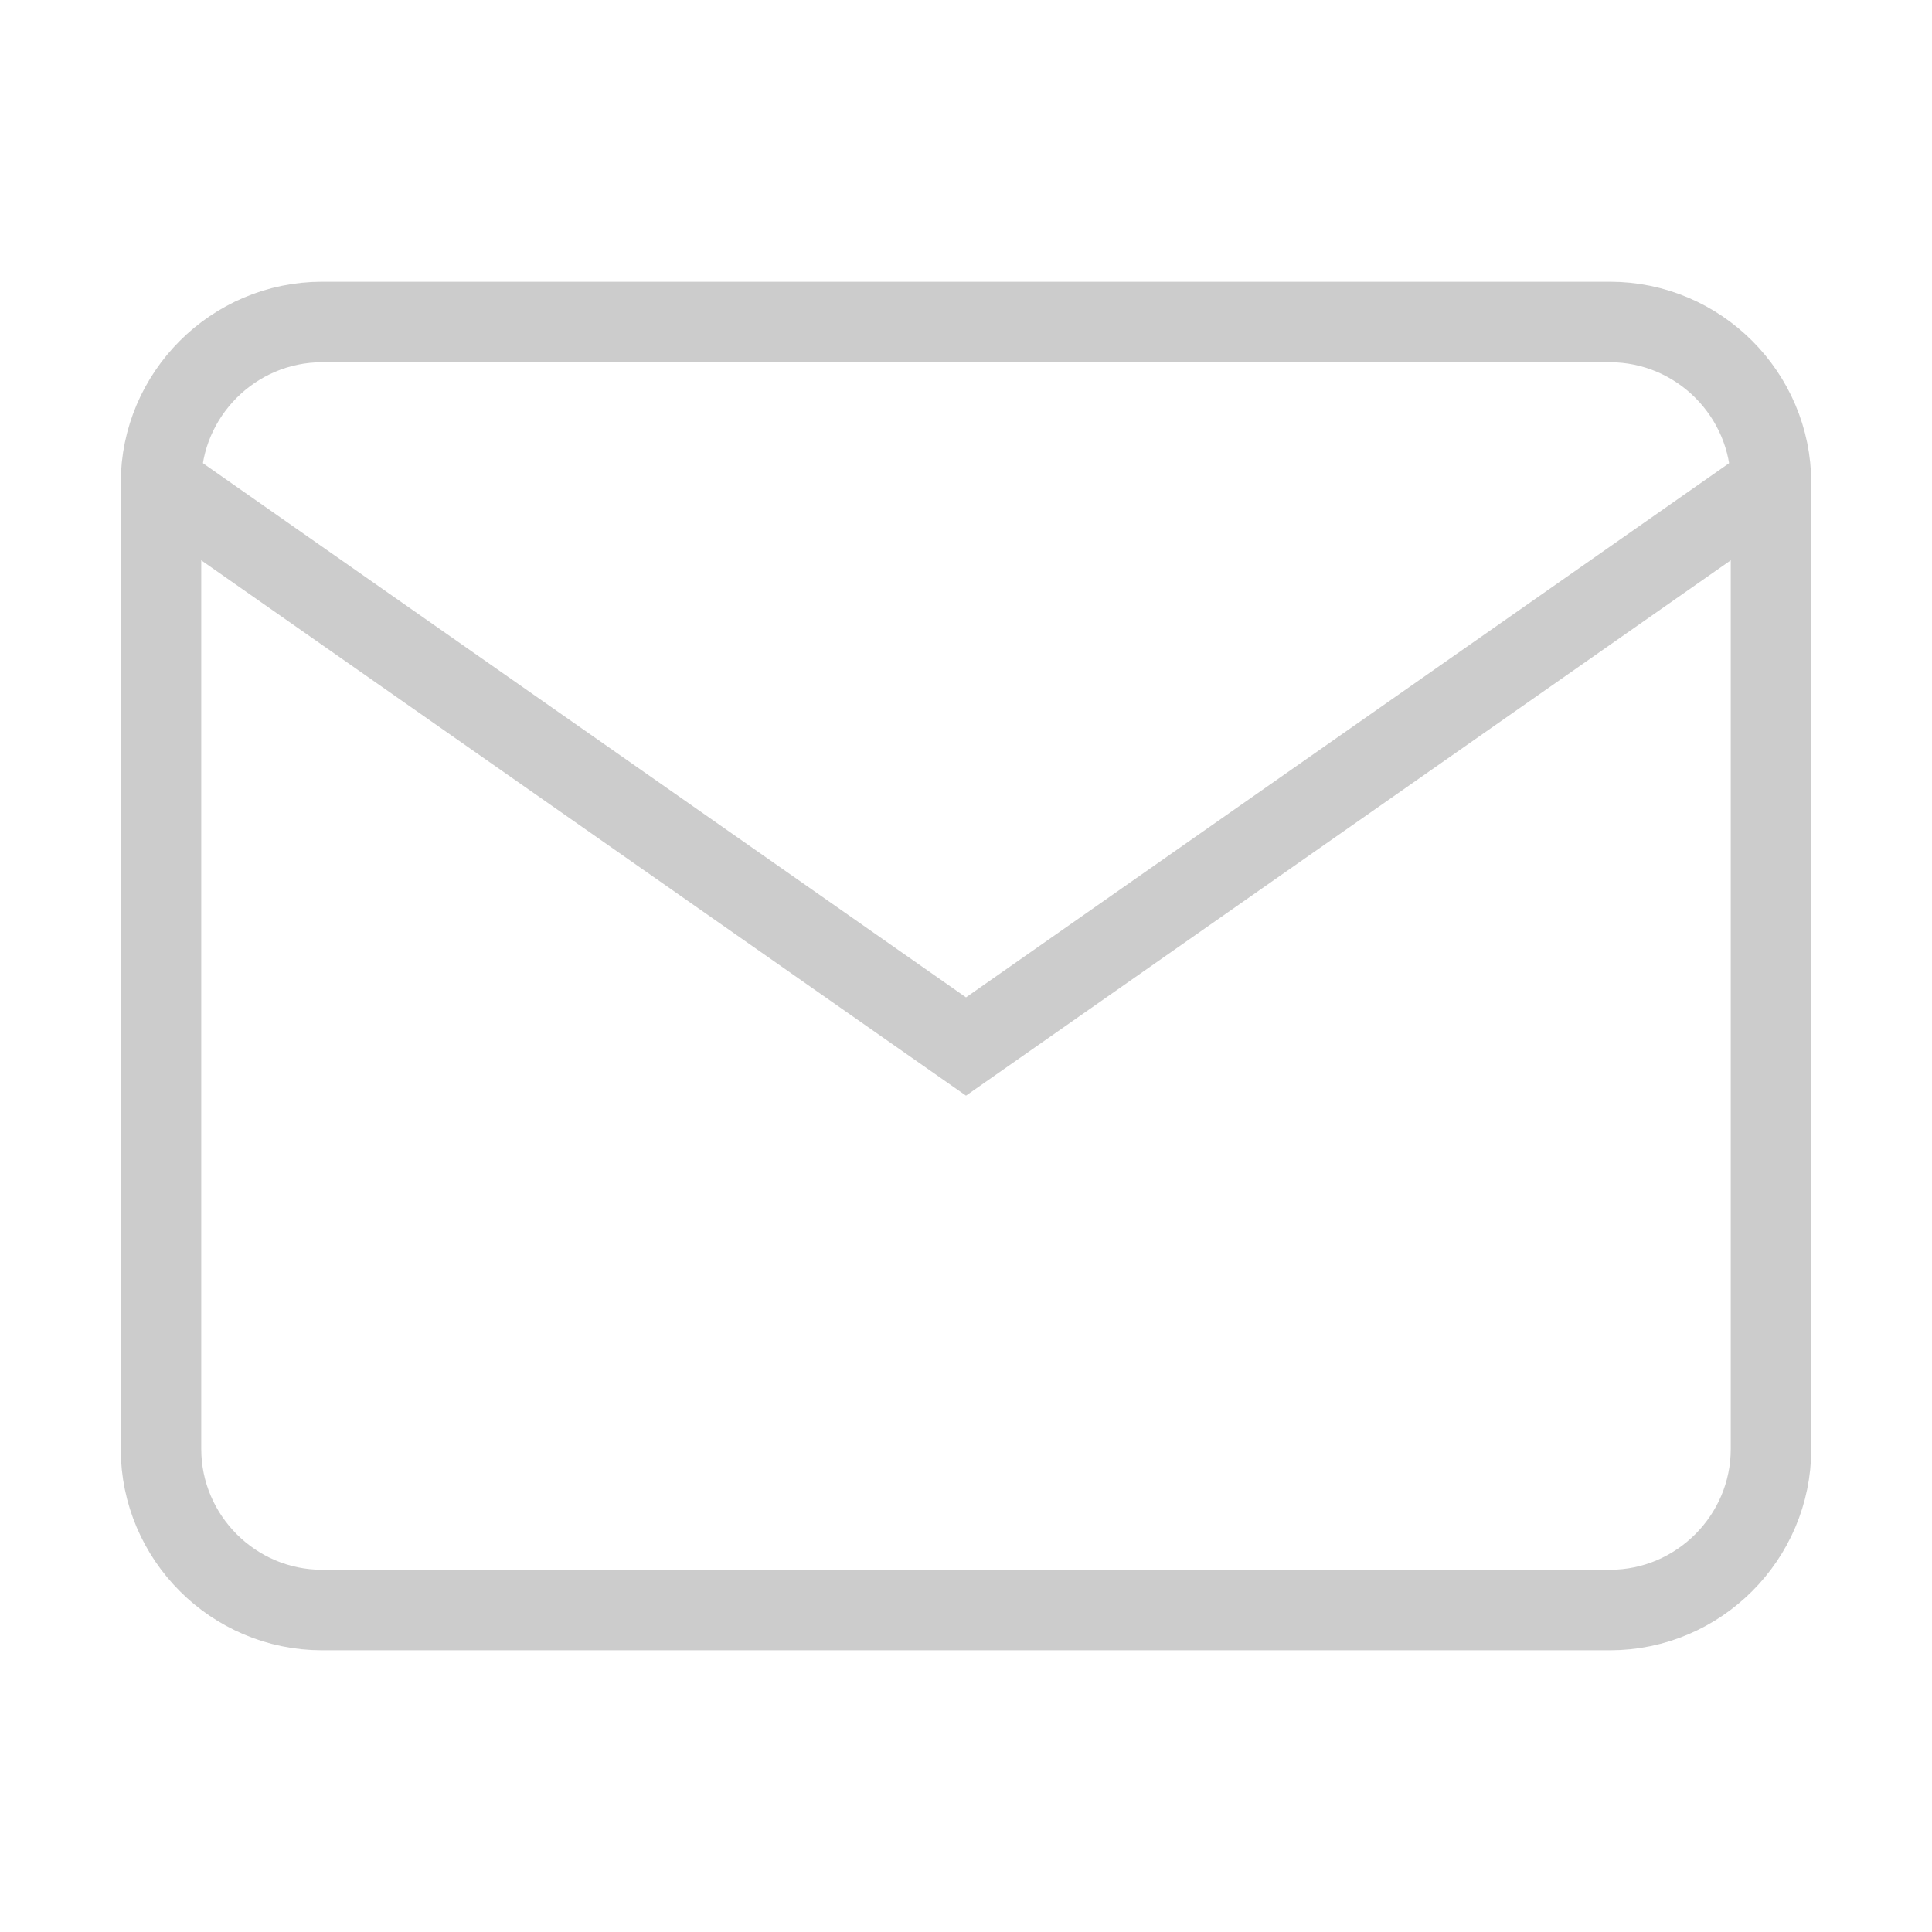
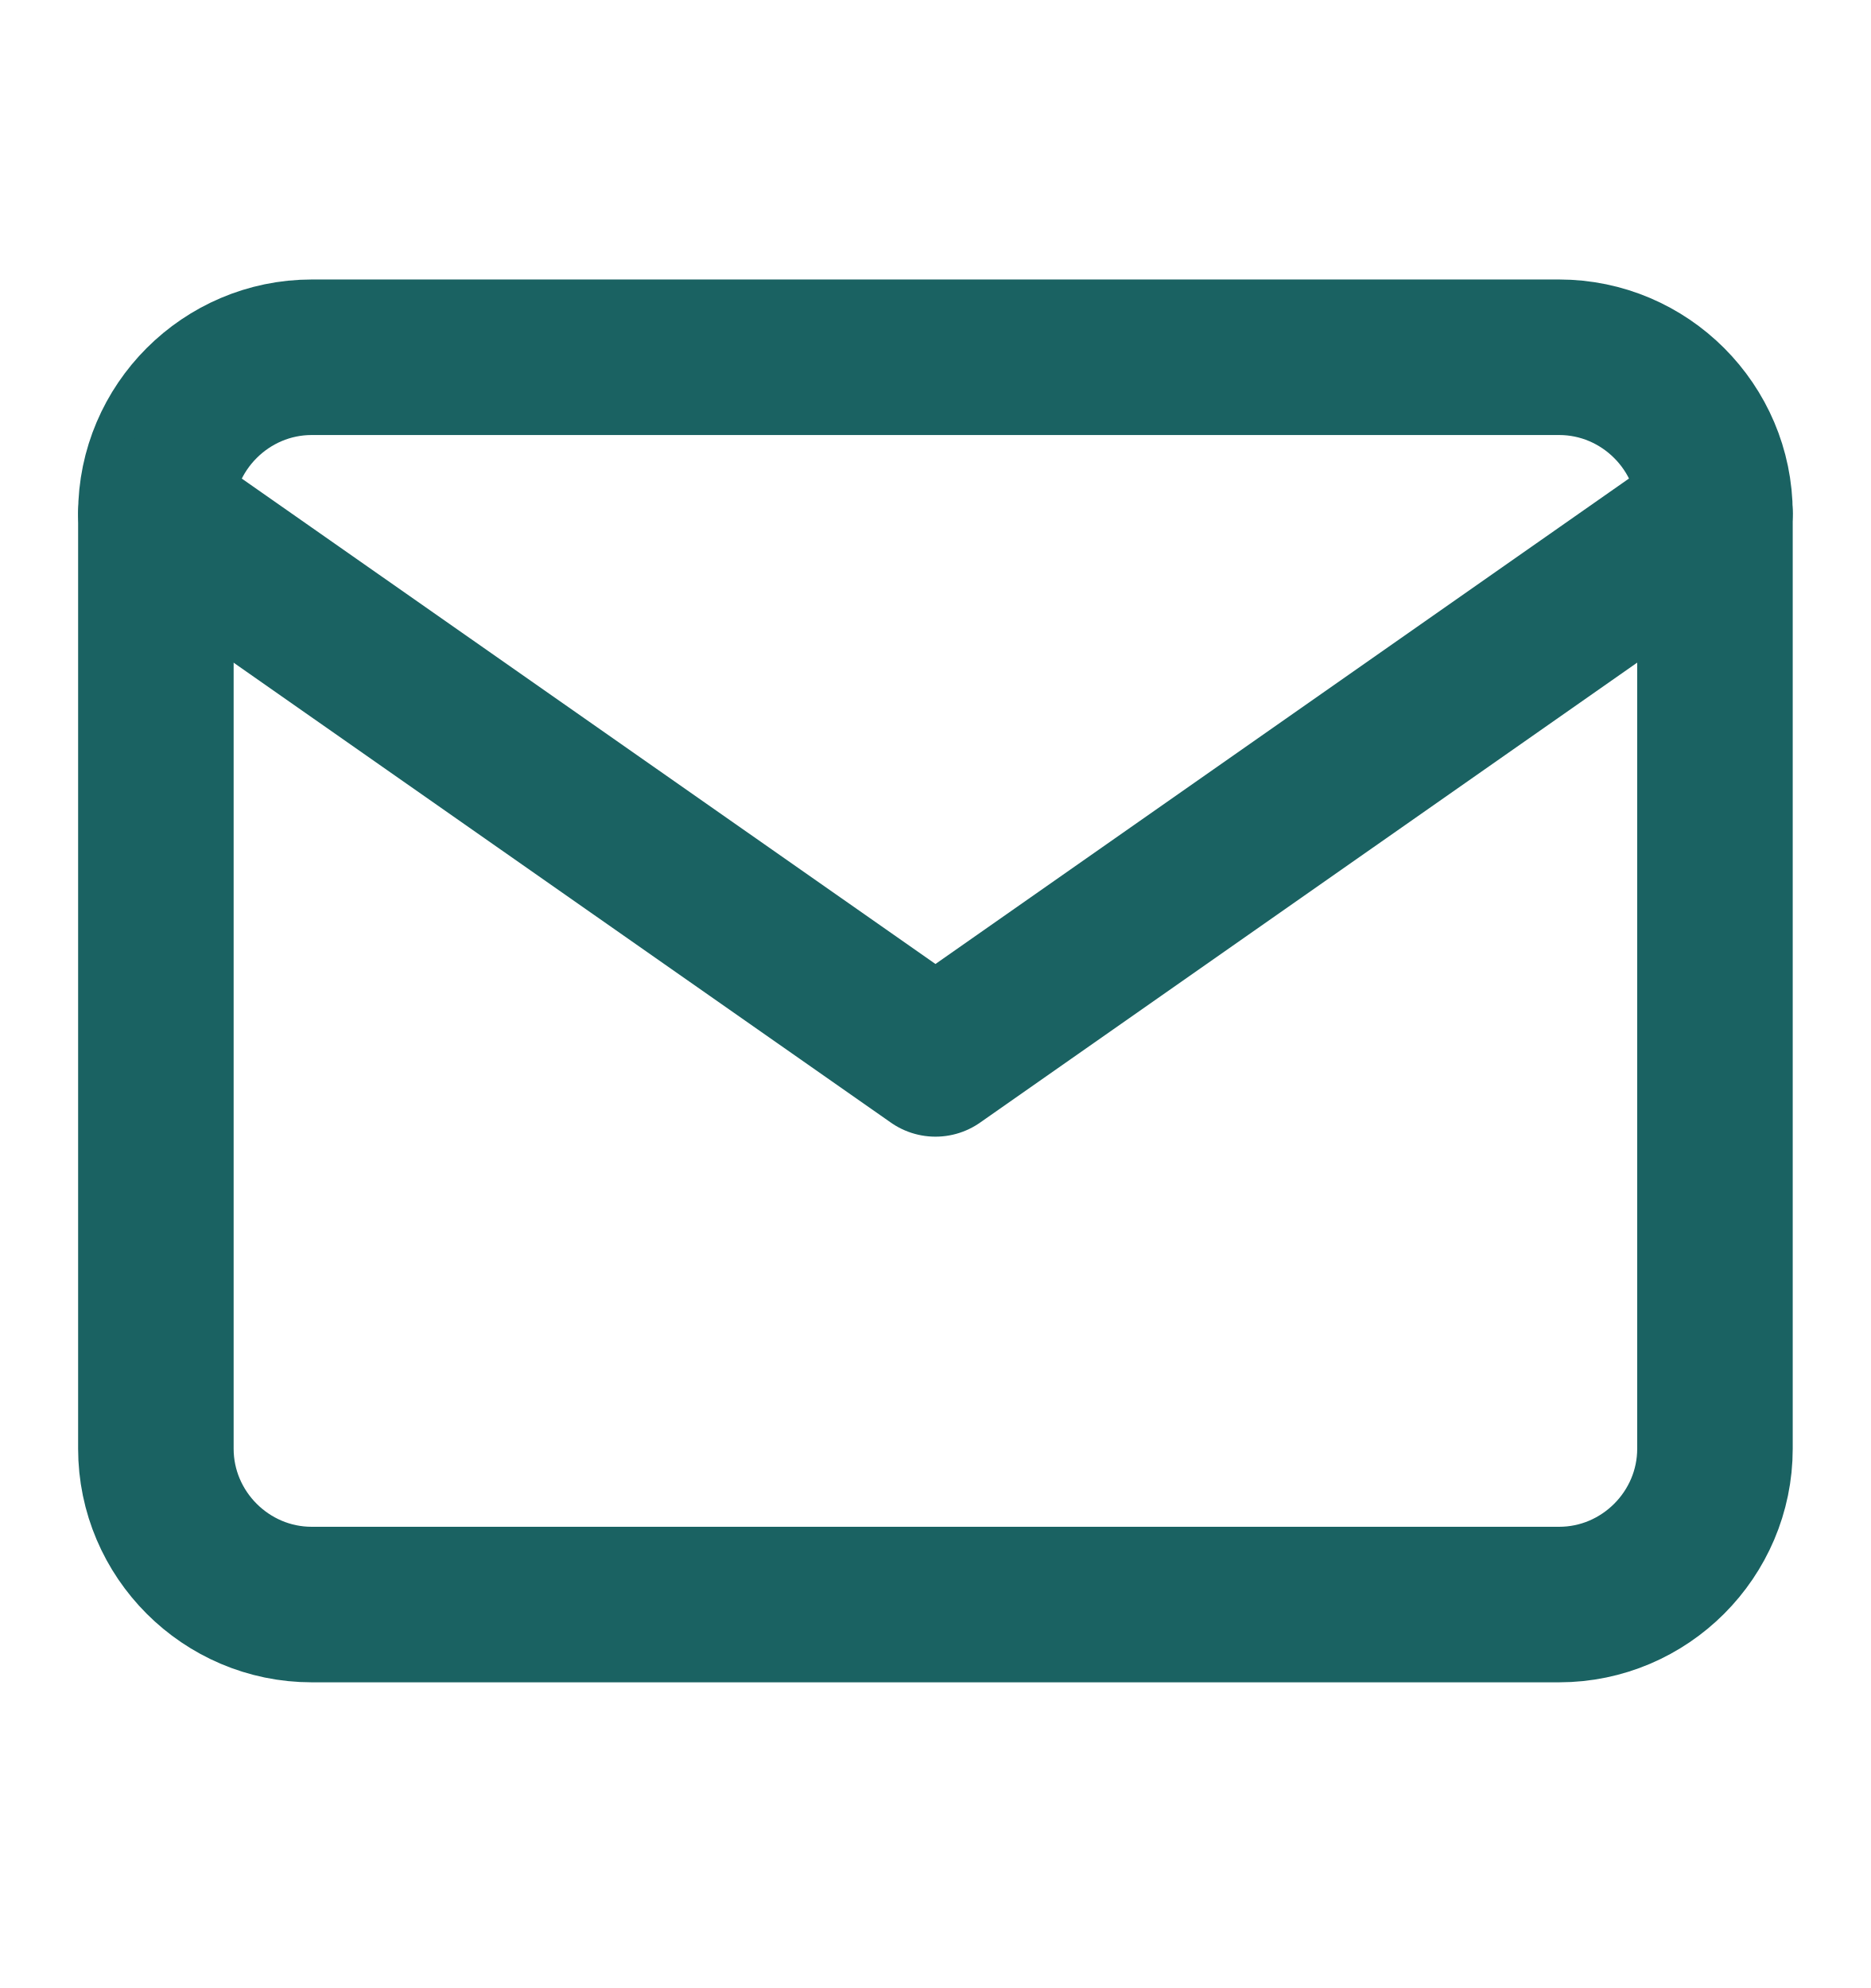
- <svg xmlns="http://www.w3.org/2000/svg" width="24" height="24" viewBox="0 0 24 24" fill="none">
-   <path d="M4 4h16c1.1 0 2 .9 2 2v12c0 1.1-.9 2-2 2H4c-1.1 0-2-.9-2-2V6c0-1.1.9-2 2-2z" stroke="#cccccc" strokeWidth="2" strokeLinecap="round" strokeLinejoin="round" />
-   <path d="M22 6l-10 7-10-7" stroke="#cccccc" strokeWidth="2" strokeLinecap="round" strokeLinejoin="round" />
+ <svg xmlns="http://www.w3.org/2000/svg" width="16" height="17" fill="none" viewBox="0 0 16 17">
+   <path stroke="#1A6262" stroke-linecap="round" stroke-linejoin="round" stroke-width="1.33" d="M2.666 3.055h10.667c.733 0 1.333.6 1.333 1.333v8c0 .733-.6 1.333-1.333 1.333H2.666c-.733 0-1.333-.6-1.333-1.333v-8c0-.733.6-1.333 1.333-1.333Z" />
+   <path stroke="#1A6262" stroke-linecap="round" stroke-linejoin="round" stroke-width="1.33" d="M14.666 4.389 8 9.055 1.333 4.39" />
</svg>
